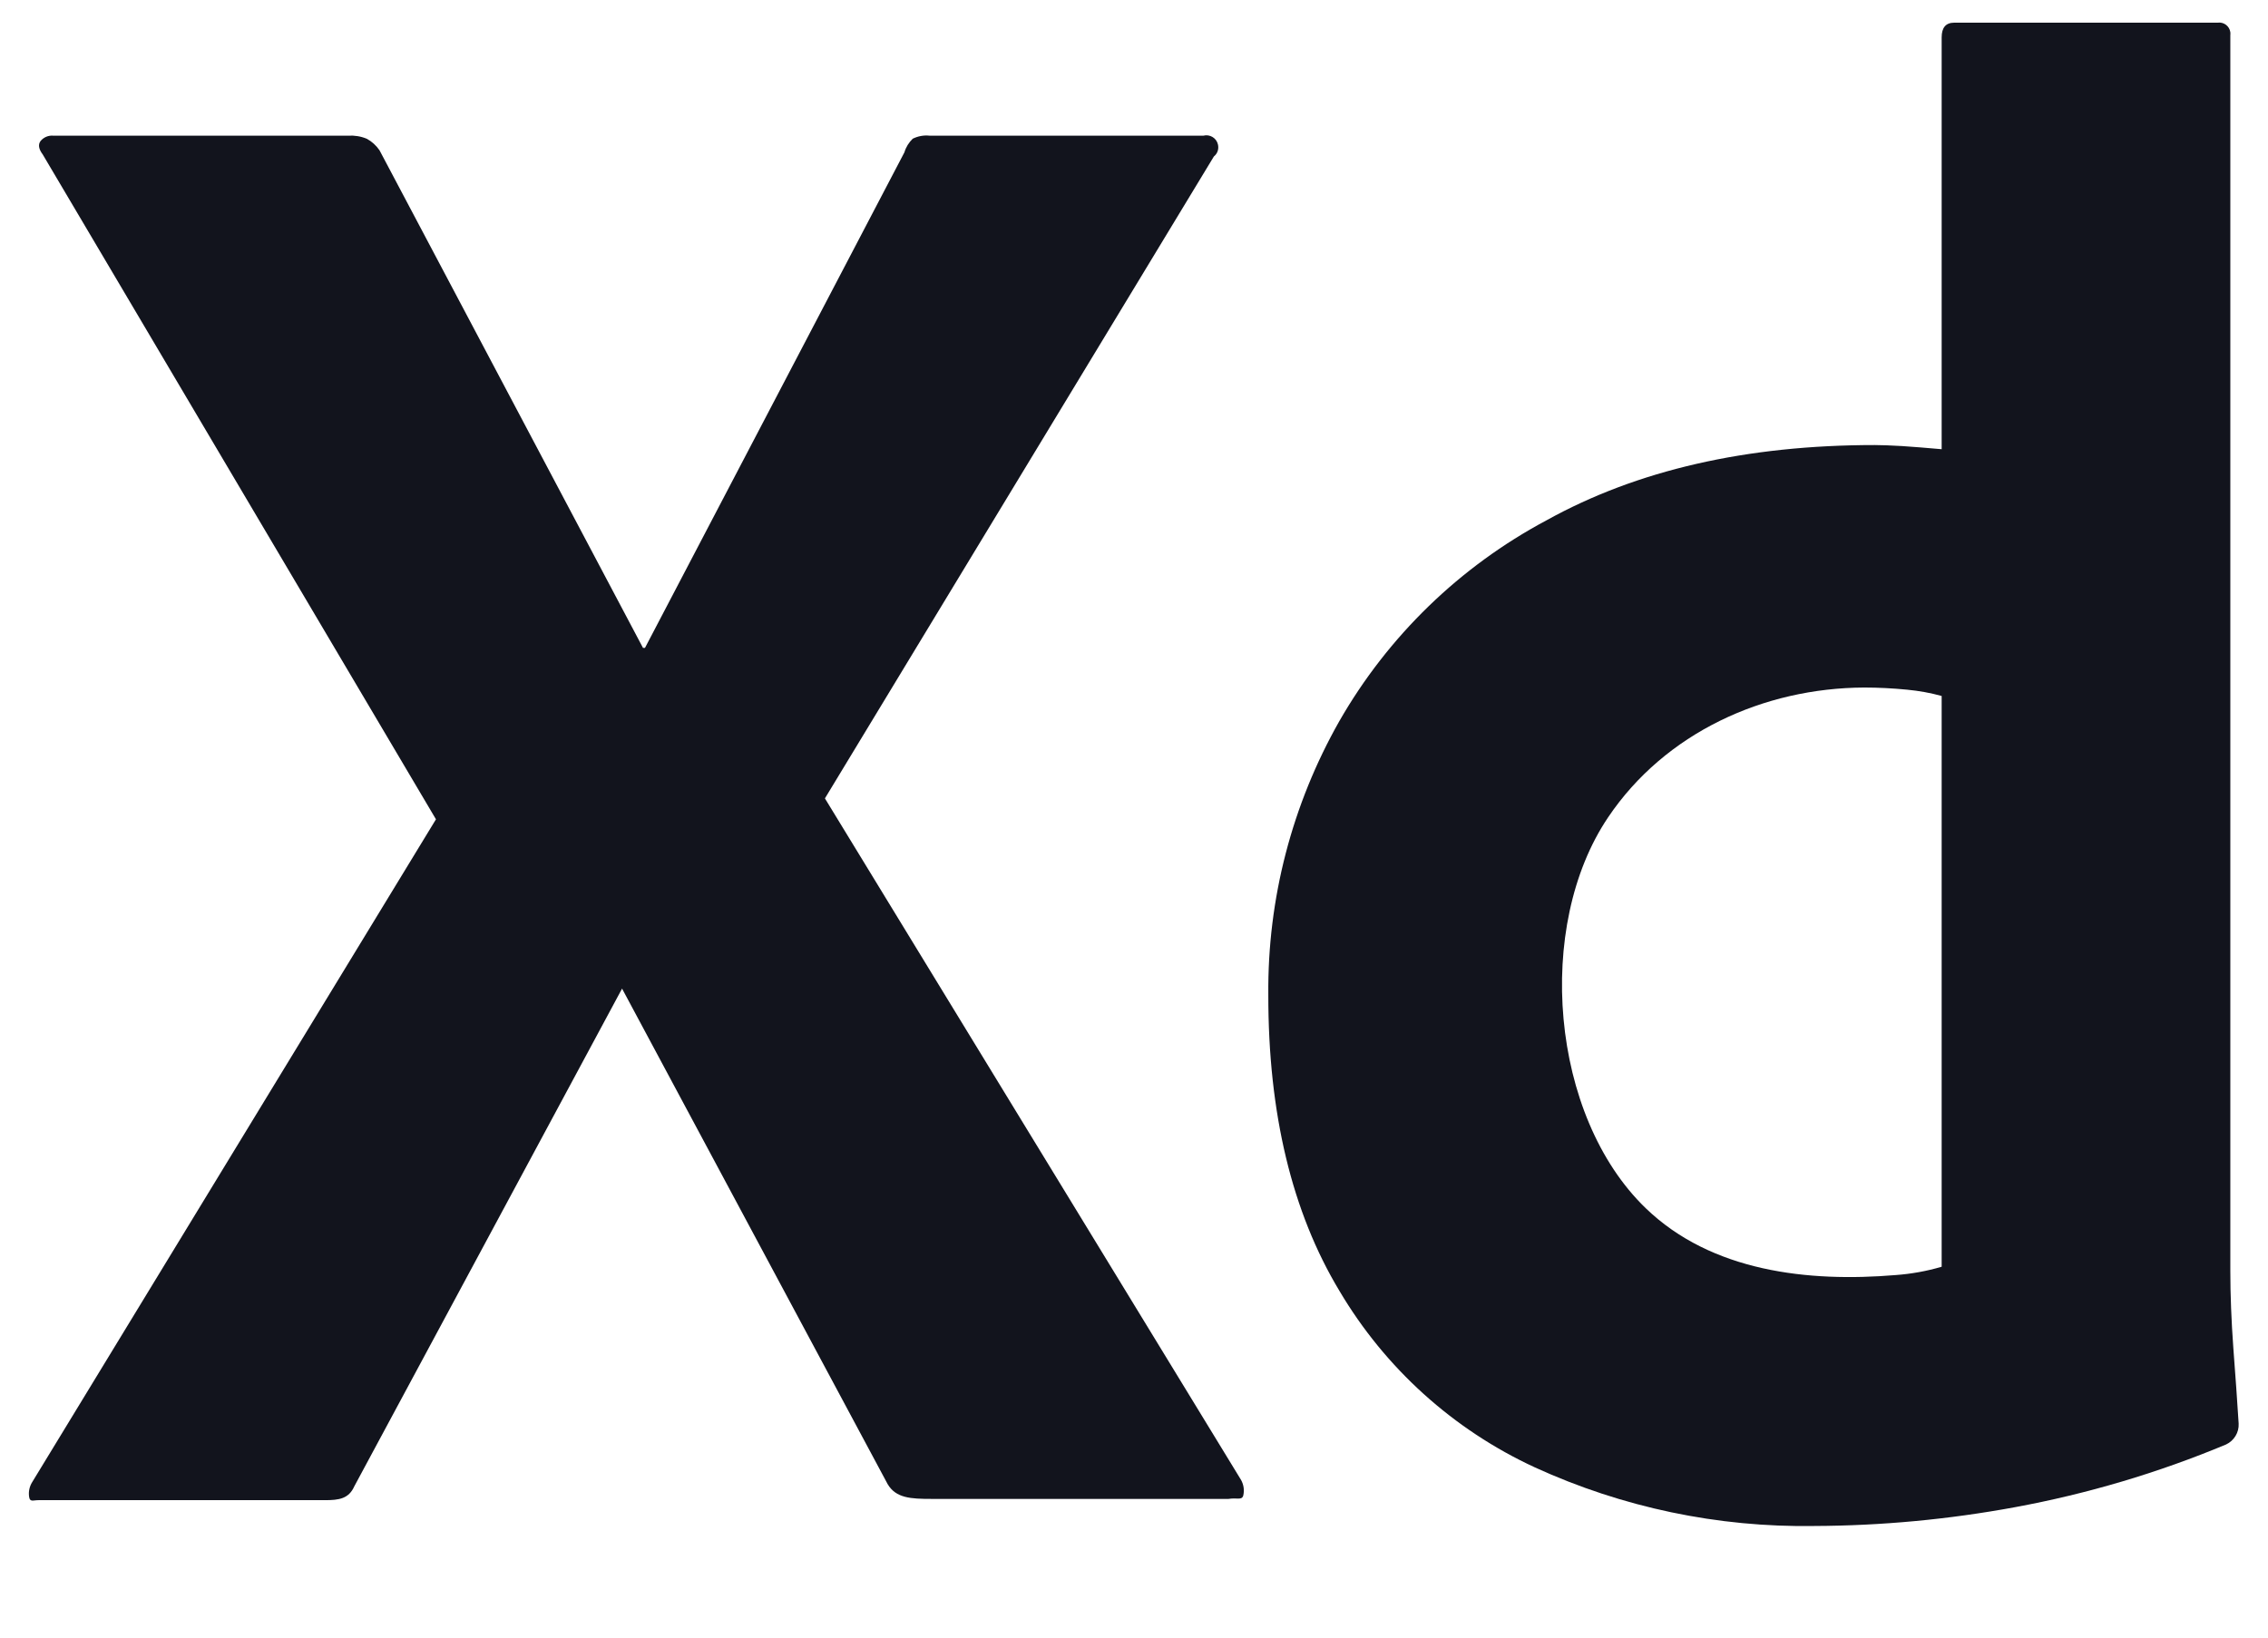
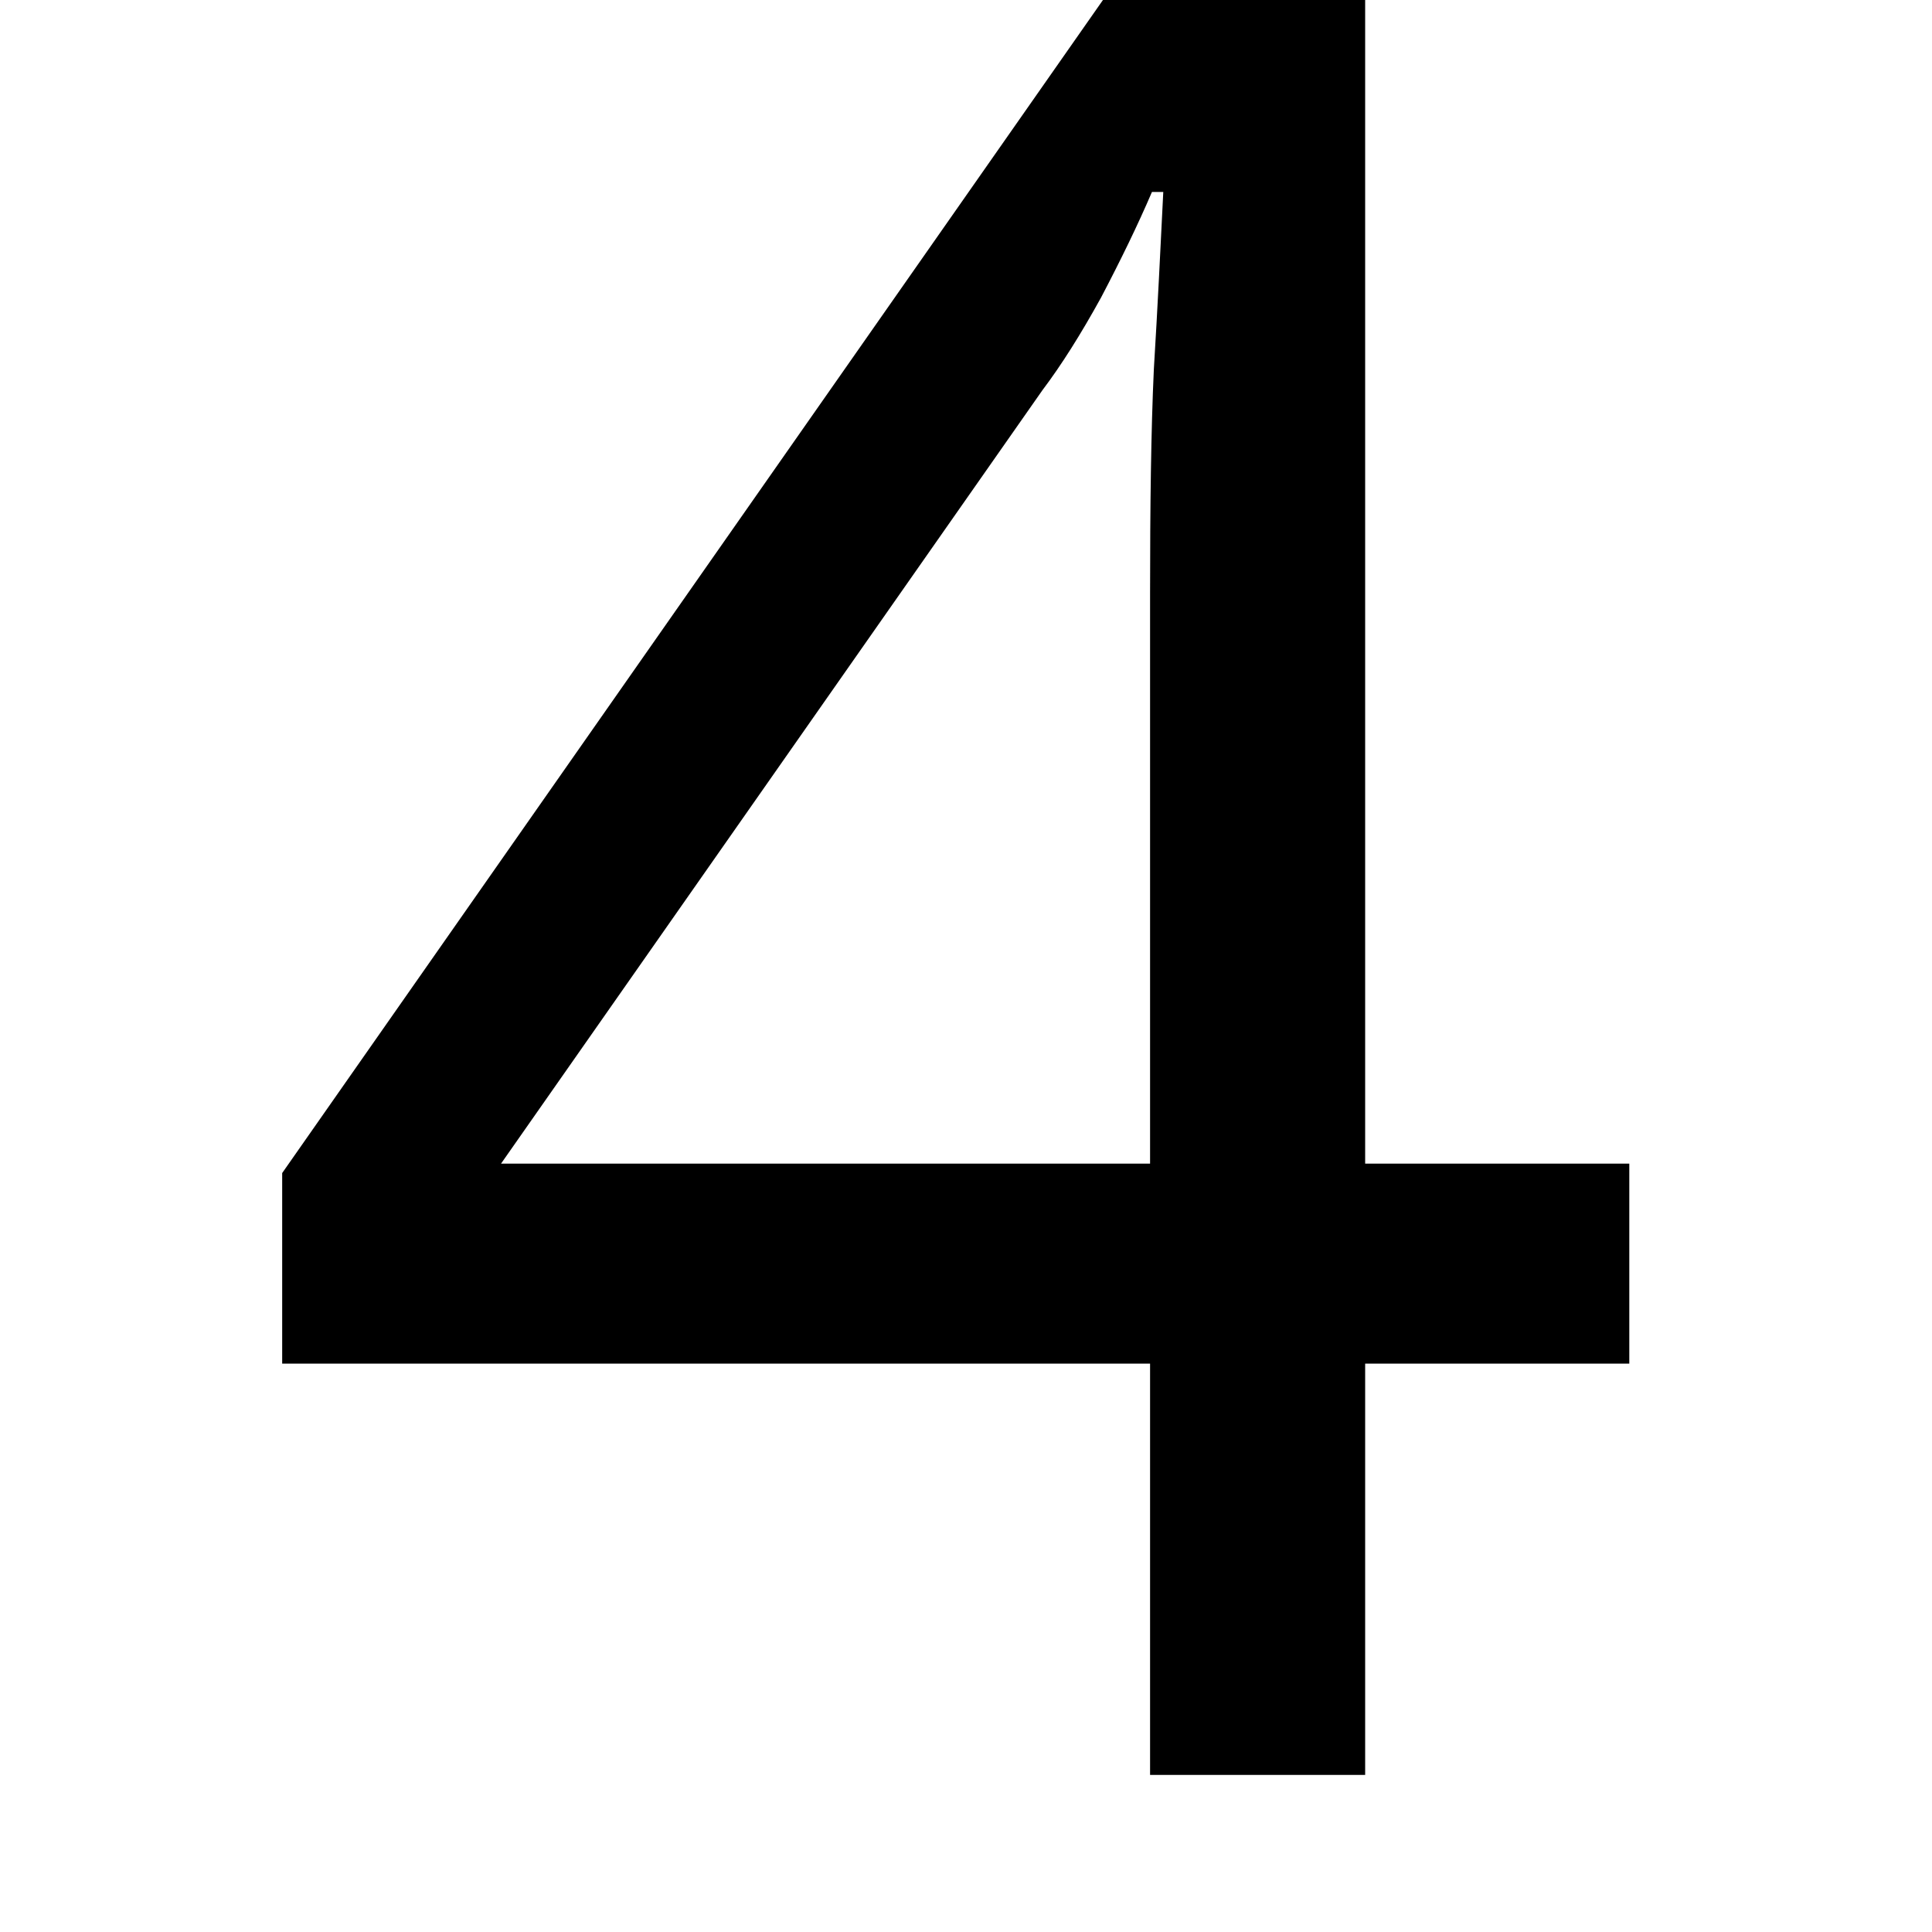
- <svg xmlns="http://www.w3.org/2000/svg" width="18" height="13" viewBox="0 0 18 13" fill="none">
-   <path d="M4.937 7.848L2.812 11.799C2.768 11.898 2.69 11.909 2.58 11.909H0.306C0.262 11.909 0.237 11.926 0.231 11.882C0.225 11.841 0.234 11.8 0.256 11.765L3.46 6.504L0.339 1.226C0.306 1.182 0.301 1.146 0.323 1.118C0.348 1.089 0.384 1.074 0.422 1.077H2.763C2.814 1.074 2.865 1.082 2.912 1.102C2.952 1.124 2.986 1.155 3.012 1.193L5.103 5.143H5.119L7.178 1.209C7.19 1.168 7.213 1.131 7.244 1.101C7.285 1.081 7.331 1.072 7.377 1.077H9.551C9.602 1.064 9.654 1.095 9.666 1.146C9.675 1.182 9.663 1.219 9.634 1.242L6.547 6.338L9.85 11.749C9.871 11.787 9.877 11.831 9.867 11.873C9.855 11.912 9.817 11.888 9.75 11.899H7.394C7.228 11.899 7.111 11.893 7.045 11.782L4.937 7.848Z" fill="#12141D" />
-   <path d="M14.398 12.114C13.634 12.126 12.877 11.967 12.182 11.649C11.534 11.35 10.993 10.861 10.63 10.247C10.254 9.622 10.065 8.839 10.066 7.898C10.059 7.136 10.254 6.387 10.63 5.724C11.017 5.049 11.587 4.497 12.273 4.131C12.992 3.732 13.861 3.533 14.879 3.533C14.934 3.533 15.006 3.536 15.095 3.541C15.183 3.547 15.288 3.555 15.41 3.566V0.297C15.41 0.219 15.443 0.18 15.51 0.18H17.601C17.649 0.173 17.694 0.207 17.701 0.255C17.702 0.263 17.702 0.272 17.701 0.28V10.089C17.701 10.277 17.709 10.482 17.725 10.703C17.742 10.925 17.756 11.124 17.767 11.301C17.771 11.371 17.731 11.437 17.667 11.467C17.128 11.692 16.566 11.859 15.991 11.965C15.465 12.062 14.932 12.112 14.398 12.114ZM15.41 10.056V5.525C15.32 5.5 15.229 5.484 15.136 5.475C15.023 5.464 14.909 5.458 14.796 5.458C13.997 5.461 13.215 5.817 12.763 6.488C12.18 7.352 12.303 8.859 13.061 9.591C13.584 10.096 14.352 10.18 15.045 10.122C15.169 10.113 15.291 10.091 15.41 10.056Z" fill="#12141D" />
+ <svg xmlns="http://www.w3.org/2000/svg" version="1.1" id="Layer_1" x="0px" y="0px" viewBox="0 0 16 16" style="enable-background:new 0 0 16 16;" xml:space="preserve">
+   <style type="text/css">
+ 	.st0{display:none;fill:#12141D;}
+ 	.st1{fill:none;}
+ 	.st2{font-family:'Cakra-Normal';}
+ 	.st3{font-size:21px;}
+ </style>
+   <path class="st0" d="M12.2,5.5C13,5,13.6,4,13.6,3c0-1.7-1.3-3-3-3H5.4c-1.7,0-3,1.3-3,3c0,1,0.5,2,1.4,2.5C3,6,2.4,7,2.4,8  c0,1,0.5,2,1.4,2.5C3,11,2.4,12,2.4,13c0,1.7,1.4,3,3,3c1.7,0,3-1.4,3-3v-2.8c0.5,0.5,1.2,0.8,2,0.8h0.1c1.7,0,3-1.3,3-3  C13.6,7,13,6,12.2,5.5z M8.5,1h2.1c1.1,0,2,0.9,2,2c0,1.1-0.9,2-2,2H8.5V1z M3.4,3c0-1.1,0.9-2,2-2h2.1v4H5.4C4.3,5,3.4,4.1,3.4,3z   M3.4,8c0-1.1,0.9-2,2-2h2.1v4H5.4C4.3,10,3.4,9.1,3.4,8z M7.5,13c0,1.1-0.9,2-2.1,2c-1.1,0-2-0.9-2-2s0.9-2,2-2h2.1V13z M10.6,10  L10.6,10c-1.2,0-2.1-0.9-2.1-2c0-1.1,0.9-2,2-2h0.1c1.1,0,2,0.9,2,2C12.6,9.1,11.7,10,10.6,10z M-195-233.9c0,0-0.1,0-0.1,0  c-0.4-0.1-0.6-0.4-0.6-0.8c0-0.1,1.1-6.3-0.1-13.6c-0.1-0.4,0.2-0.8,0.6-0.8c0.4-0.1,0.8,0.2,0.8,0.6c1.3,7.6,0.2,13.9,0.1,14.1  C-194.3-234.1-194.6-233.9-195-233.9z M-194.9-234.7c-5.5-0.8-11.9,6.1-7.9,9.1C-198.8-222.5-192.9-230.8-194.9-234.7z   M-200.9-224.2c-0.8,0-1.6-0.3-2.3-0.8c-1.5-1.1-1.9-2.9-1.1-4.8c1.3-3.1,5.6-6.1,9.6-5.6c0.2,0,0.4,0.2,0.5,0.4  c1.4,2.7-0.5,7.1-3.1,9.3C-198.5-224.7-199.8-224.2-200.9-224.2z M-195.8-234c-3.1,0-6.3,2.4-7.3,4.8c-0.5,1.3-0.3,2.4,0.7,3.1  c1.5,1.2,3.2,0.1,4.1-0.7c2-1.7,3.6-5.1,2.9-7.2C-195.5-234-195.6-234-195.8-234z M-191.2-218.3c-0.1,0-0.3,0-0.4-0.1  c-0.3-0.2-0.4-0.7-0.2-1c0.1-0.2,3.5-5.6,9.6-10.3c0.3-0.2,0.8-0.2,1,0.1c0.2,0.3,0.2,0.8-0.1,1c-5.9,4.5-9.3,9.9-9.3,10  C-190.7-218.4-190.9-218.3-191.2-218.3z M-191.4-207.3c-5-0.5-3.8-10.6,0.3-12.1C-186.5-216.3-186.4-206.9-191.4-207.3   M-191.5-206.6c-2.1-0.2-3.5-1.8-3.9-4.5c-0.4-3.4,1.1-7.9,4-9c0.2-0.1,0.5,0,0.6,0.1c3.3,2.2,4.4,7.4,3.3,10.6  c-0.7,1.8-2,2.8-3.7,2.8 M-191.3-208c1.2,0.1,2.1-0.5,2.6-1.9c0.9-2.5,0-6.7-2.4-8.7c-2,1-3.1,4.6-2.7,7.3  C-193.8-210.2-193.2-208.2-191.3-208 M-157.6-279c-0.3,0-0.6-0.2-0.7-0.5c-0.1-0.4,0.1-0.8,0.5-0.9c14.8-5,21.5-18.6,21.6-18.7  c0.2-0.4,0.6-0.5,1-0.3c0.4,0.2,0.5,0.6,0.3,1c-0.1,0.1-1.8,3.6-5.4,7.8c-3.3,3.8-9,9-17,11.7C-157.4-279-157.5-279-157.6-279z   M-131.9-295c-0.2,0.2-3.4,3.6-6.4,3.6c-0.7,0-1.5-0.2-2.2-0.7c-3.2-2.4-1.3-7.6-1.3-7.8c0.1-0.4,0.5-0.6,0.9-0.4  c0.4,0.1,0.6,0.5,0.4,0.9l0,0c0,0-1.6,4.4,0.8,6.1c2.4,1.8,6.6-2.6,6.7-2.7c0.3-0.3,0.7-0.3,1,0 M-192.3-277.8c-0.1,0-0.1,0-0.2,0  c-8.4-1.8-14.6-6-18.3-9.3c-4-3.5-6-6.5-6.1-6.7c-0.2-0.3-0.1-0.8,0.2-1c0.3-0.2,0.8-0.1,1,0.2c0.1,0.1,8,11.9,23.5,15.3  c0.4,0.1,0.6,0.5,0.5,0.9C-191.7-278-192-277.8-192.3-277.8z M-219.1-291.2c0,0,4.4,4,6.9,1.9c1.3-1.1,0.4-5,0-6.3  c-0.1-0.4,0.1-0.8,0.5-0.9c0.4-0.1,0.8,0.1,0.9,0.5c0.2,0.6,1.9,5.8-0.4,7.8c-0.8,0.7-1.8,1-2.7,1c-3,0-5.9-2.8-6.1-2.9   M-182.3-277.2c0,0,3.4,0.1,5.2-0.5c0.1-1.9-0.3-4.9-0.3-4.9l4.9-0.4c0,0,0.5,3.8,0.5,5c2.6,0.5,5.3,0.3,5.3,0.3s0.7,8-8.1,8.2  C-177.1-269.5-183.1-273-182.3-277.2z M-174.8-268.8c-1.7,0-4.9-1.5-6.7-3.8c-1.3-1.5-1.8-3.2-1.4-4.8c0.1-0.3,0.4-0.6,0.7-0.6  c0,0,2.7,0.1,4.5-0.4c0-1.8-0.3-4.3-0.3-4.3c0-0.2,0-0.4,0.2-0.5c0.1-0.2,0.3-0.2,0.5-0.3l4.9-0.4c0.4,0,0.7,0.2,0.8,0.6  c0,0.1,0.4,3,0.5,4.5c2.3,0.3,4.5,0.2,4.6,0.2c0.4,0,0.7,0.3,0.8,0.7c0,0.1,0.3,3.7-2.1,6.3C-169.5-269.8-171.8-268.9-174.8-268.8  C-174.8-268.8-174.8-268.8-174.8-268.8z M-181.6-276.5c0,1,0.4,2,1.2,3c1.7,2,4.4,3.2,5.6,3.2c0,0,0,0,0,0c2.5-0.1,4.5-0.8,5.7-2.2  c1.4-1.5,1.7-3.5,1.7-4.6c-1,0-2.9,0-4.7-0.3c-0.3-0.1-0.6-0.3-0.6-0.7c0-0.9-0.3-3.2-0.4-4.3l-3.5,0.3c0.1,1,0.3,2.9,0.2,4.3  c0,0.3-0.2,0.6-0.5,0.7C-178.3-276.5-180.5-276.5-181.6-276.5z M-168-277.7c1.3,8.7-13.1,8.2-13.1,0.5c-1.4,0-7.4-0.2-11.1-1.3  c-0.8,3.5-1.8,6.7-2.4,9c2.1,0.9,6.1,1.3,9.4,1.4c1.1,3.4-3.8,12.2-4.3,13c0,0,13.3,7.8,31.1,5c0,0-3-18.5-2.7-18.8  c2.9-0.7,5.8-1.4,7.8-2.6c-0.9-3.6-3.2-6.9-4.1-8.2C-161.8-278.1-164.9-277.8-168-277.7z M-166.4-248.8c-5.9,0-11-1-14.6-2.1  c-5.6-1.6-8.9-3.5-9.1-3.6c-0.2-0.1-0.3-0.3-0.3-0.4c0-0.2,0-0.4,0.1-0.5c1.1-1.8,4.8-8.8,4.4-11.9c-2.3-0.1-6.7-0.4-9.1-1.4  c-0.3-0.1-0.5-0.5-0.4-0.8c0.2-0.7,0.4-1.4,0.6-2.3c0.6-2,1.2-4.3,1.8-6.7c0-0.2,0.2-0.4,0.3-0.5c0.2-0.1,0.4-0.1,0.6-0.1  c3.8,1.1,9.8,1.3,11,1.3c0.4,0,0.7,0.3,0.7,0.7c0,2.5,1.8,3.8,2.9,4.4c2.3,1.2,5.3,1.1,7.2-0.3c1.4-1,1.9-2.5,1.7-4.5  c0-0.2,0-0.4,0.2-0.6c0.1-0.2,0.3-0.3,0.5-0.3c3-0.1,6-0.4,10.2-2c0.3-0.1,0.6,0,0.8,0.3c2.1,3,3.6,5.9,4.2,8.4  c0.1,0.3-0.1,0.6-0.3,0.8c-1.9,1.2-4.6,1.9-7.4,2.6c0.1,1.1,0.6,4.9,2.6,17.5c0.1,0.7,0.2,1.3-0.5,1.4  C-161.2-249-163.9-248.8-166.4-248.8z M-188.7-255.4c2.8,1.4,14.5,6.8,29.3,4.6c-0.3-1.6-1-6-1.6-10c-1.2-8.2-1.2-8.3-0.8-8.6  c0.1-0.1,0.2-0.2,0.3-0.2l0.5-0.1c2.5-0.6,4.9-1.2,6.6-2.2c-0.4-1.6-1.4-4-3.5-6.9c-3.8,1.4-6.6,1.7-9.4,1.8  c0.1,2.1-0.7,3.9-2.3,5.1c-2.3,1.7-5.9,1.8-8.7,0.4c-2.1-1.1-3.4-2.8-3.6-4.9c-1.9-0.1-6.5-0.3-9.9-1.1c-0.5,2.2-1.1,4.2-1.6,6.1  c-0.2,0.6-0.3,1.1-0.5,1.6c1.8,0.6,4.9,1,8.6,1.1c0.3,0,0.6,0.2,0.7,0.5C-183.6-265-187.4-257.6-188.7-255.4z M-160.1-259.7  c-0.4-2.5-0.8-5.1-1-6.8c-10.1,2.7-19.1,1.7-24.2,0.6c-0.2,1.6-0.9,3.6-1.7,5.5C-182.7-259-172.2-256.4-160.1-259.7z M-172.1-257.4  c-7,0-12.5-1.5-15.1-2.4c-0.2-0.1-0.3-0.2-0.4-0.4c-0.1-0.2-0.1-0.4,0-0.6c0.9-2.1,1.5-3.9,1.7-5.3c0-0.2,0.1-0.4,0.3-0.5  c0.2-0.1,0.4-0.2,0.6-0.1c5.5,1.2,14.1,2,23.8-0.6c0.2-0.1,0.4,0,0.6,0.1c0.2,0.1,0.3,0.3,0.3,0.5c0.2,1.5,0.5,3.8,1,6.8  c0.1,0.4-0.2,0.7-0.5,0.8C-164.2-257.9-168.4-257.4-172.1-257.4z M-186-260.9c4.3,1.3,14,3.5,25.1,0.7c-0.3-2.2-0.6-4-0.8-5.4  c-9.3,2.3-17.5,1.7-23,0.6C-184.9-263.9-185.4-262.5-186-260.9z M-186.9-254.1c-3.2-1.4-9.6-4.9-11.9,0c-1.3,2.7-0.4,14.1-0.4,14.1  s7.4,1.7,10.6,0.7c0.1-2.7-0.1-4.6,0.1-6.3c0,0,7.4,1.3,8.3,0.9c0.8,5.4-10.1,17.6-10.1,17.6s3.3,5.4,6.3,7.3  c12.8-8.5,20.7-19.4,19.9-29.8C-177.5-249.4-182.3-252.2-186.9-254.1z M-184-219c-0.1,0-0.3,0-0.4-0.1c-3.1-2-6.4-7.3-6.5-7.6  c-0.2-0.3-0.1-0.6,0.1-0.9c2.8-3.2,9.7-11.9,9.9-16.4c-1.6,0-4.7-0.5-6.9-0.8c0,0.6,0,1.3,0,2c0,1,0,2.2,0,3.5  c0,0.3-0.2,0.6-0.5,0.7c-3.4,1-10.7-0.7-11-0.7c-0.3-0.1-0.5-0.3-0.6-0.6c-0.1-1.2-0.9-11.7,0.5-14.4c2.4-5,8.2-2.4,11.6-0.8  c0.4,0.2,0.8,0.4,1.2,0.5l0,0c0.5,0.2,0.9,0.4,1.4,0.6c4.1,1.8,9.2,4,21,3.8c0.4,0,0.7,0.3,0.7,0.7c0.5,5.2-1.2,10.7-4.9,16.1  c-3.5,5.1-8.8,10.1-15.3,14.4C-183.7-219.1-183.8-219-184-219z M-189.4-227c0.8,1.2,3.2,4.7,5.4,6.4c12.7-8.5,19.6-18.8,19.2-28.3  c-11.7,0.1-16.8-2.2-20.9-4c-0.5-0.2-1-0.4-1.4-0.6c-0.4-0.2-0.8-0.3-1.2-0.5c-4.2-1.9-8.1-3.3-9.8,0.1c-0.9,1.9-0.6,9.7-0.4,13.2  c1.6,0.3,6.5,1.3,9.2,0.8c0-1.1,0-2,0-2.9c0-1.1,0-2,0.1-2.9c0-0.2,0.1-0.4,0.3-0.5c0.2-0.1,0.4-0.2,0.6-0.1  c3.3,0.6,7.3,1.1,7.9,0.9c0.2-0.1,0.4-0.1,0.6,0c0.2,0.1,0.3,0.3,0.4,0.5C-178.8-239.6-187.5-229.2-189.4-227z M-180.5-245.4  C-180.5-245.4-180.5-245.4-180.5-245.4C-180.5-245.4-180.5-245.4-180.5-245.4z M-149.3-309.4c2,15.1-8.4,26.7-22.9,28.6  c-14.5,1.9-27.6-6.5-29.7-21.6c-2-15.1,8.2-28.3,22.7-30.3C-164.7-334.5-151.3-324.4-149.3-309.4z M-176.3-279.7  c-5.8,0-11.3-1.7-15.8-4.8c-5.7-4-9.5-10.3-10.4-17.7c-1-7.4,0.9-14.8,5.3-20.6c4.4-5.8,10.8-9.5,18-10.5c7.2-1,14.4,0.9,20.2,5.4  c5.8,4.5,9.5,11,10.5,18.5h0c1,7.4-0.9,14.4-5.4,19.8c-4.3,5.2-10.8,8.7-18.1,9.6C-173.6-279.8-175-279.7-176.3-279.7z   M-175.6-332.1c-1.2,0-2.3,0.1-3.5,0.2c-6.9,0.9-12.9,4.4-17.1,9.9c-4.2,5.5-6,12.5-5,19.5c0.9,7,4.4,12.9,9.8,16.7  c5.3,3.7,12,5.2,19,4.3c14.8-2,24.2-13.7,22.3-27.8v0c-0.9-7.1-4.5-13.3-10-17.5C-164.5-330.3-170-332.1-175.6-332.1z M-144-318.9  c4-0.5,2.9-10.2-2.6-12.8c2.6-8.5-3.2-16.7-9-16.6c-6.1,0.1-2.4,7.3-2.4,7.3s-11-20-27-16.2c-6.1,1.4-6,5.4-4.4,9  c-8-3.2-16.6-4.9-21.6-1.1c-3.5,2.6,0.3,6.8,4.5,10.1c-5.3,1.6-9.5,4-9.8,8c-0.3,3.8,3.7,5.5,8.3,6.4c-8.3,5-6.4,14.8-1.9,14.2  c-4.2,2.1,0.1,10.4,7.3,9.4c0,0,0.3,0,0.7-0.1c-0.1-0.3-0.1-0.6-0.1-0.9c-2-15.1,8.2-28.3,22.7-30.3s27.9,8.2,29.9,23.2  c0,0.3,0.1,0.6,0.1,0.9c0.1,0,0.2,0,0.2,0C-140.2-309.3-139.4-318-144-318.9z M-203.8-300.5c-4.1,0-7.2-2.8-8.2-5.7  c-0.5-1.5-0.3-2.9,0.4-3.9c-1.1-0.4-2-1.4-2.5-2.9c-1.2-3.4,0-8.2,4.2-11.5c-3-0.7-7.6-2.4-7.2-6.8c0.3-3.5,3.3-6.3,9-8.2  c-3.4-2.8-5.1-5.3-5.1-7.4c0-1.2,0.6-2.2,1.6-3c5.3-4,13.9-2.2,20.8,0.4c-0.6-1.9-0.5-3.5,0.1-4.9c0.8-1.7,2.6-2.9,5.3-3.5  c6.8-1.6,13.8,0.8,20.2,6.9c2.1,2,3.9,4.2,5.2,5.9c0-0.8,0.1-1.6,0.5-2.2c0.7-1.1,1.9-1.7,3.7-1.7c0,0,0.1,0,0.1,0  c2.7,0,5.3,1.5,7.3,4.2c2.7,3.6,3.6,8.3,2.4,12.7c3.5,2,5.3,6.9,4.8,10.4c-0.2,1.2-0.6,2.2-1.3,2.8c1.2,0.8,1.9,2.3,1.8,4  c-0.2,3.1-2.9,6.7-8.5,7.2l-0.2,0c-0.4,0-0.7-0.3-0.8-0.6c0-0.3-0.1-0.6-0.1-0.9c-0.9-7.1-4.5-13.3-10-17.5  c-5.4-4.2-12.2-6-19.1-5.1c-6.9,0.9-12.9,4.4-17.1,9.9c-4.2,5.5-6,12.5-5,19.5c0,0.3,0.1,0.6,0.1,0.9c0.1,0.4-0.2,0.8-0.6,0.8  l-0.7,0.1C-202.8-300.5-203.3-300.5-203.8-300.5z M-209.8-311.4c0.3,0,0.6,0.2,0.7,0.5c0.1,0.3-0.1,0.7-0.4,0.9  c-1.6,0.8-1.3,2.6-1.1,3.4c0.7,2.3,3.7,5.3,8,4.7l0,0c0-0.1,0-0.2,0-0.2c-1-7.4,0.9-14.8,5.3-20.6c4.4-5.8,10.8-9.5,18-10.5  c7.2-1,14.4,0.9,20.2,5.4c5.8,4.5,9.5,11,10.5,18.5c0,0.1,0,0.2,0,0.2c4.4-0.6,6.5-3.4,6.6-5.8c0.1-1.7-0.8-2.9-2.2-3.2  c-0.3-0.1-0.6-0.4-0.6-0.7c0-0.4,0.3-0.6,0.6-0.7c1.2-0.2,1.6-1.5,1.7-2.3c0.5-3.1-1.2-7.6-4.5-9.1c-0.3-0.2-0.5-0.5-0.4-0.9  c1.3-4.2,0.5-8.7-2-12c-1.7-2.3-4-3.7-6.3-3.6c-1.2,0-2.1,0.4-2.5,1c-0.9,1.5,0.2,4.3,0.7,5.3c0.2,0.3,0,0.8-0.3,1  c-0.3,0.2-0.8,0.1-1-0.3c0,0-2.8-5-7.4-9.4c-6.1-5.8-12.5-8-18.8-6.5c-2.3,0.5-3.7,1.4-4.4,2.7c-0.6,1.3-0.5,3.1,0.5,5.2  c0.1,0.3,0.1,0.6-0.1,0.8c-0.2,0.2-0.5,0.3-0.8,0.2c-6.7-2.7-15.7-5.1-20.9-1.2c-0.7,0.6-1.1,1.2-1.1,1.9c0,1.2,1,3.4,5.6,7.1  c0.2,0.2,0.3,0.4,0.3,0.7c-0.1,0.3-0.2,0.5-0.5,0.6c-5.9,1.8-9,4.2-9.3,7.4c-0.2,2.7,2.2,4.5,7.7,5.6c0.3,0.1,0.5,0.3,0.6,0.6  c0.1,0.3-0.1,0.6-0.3,0.7c-5.3,3.2-5.9,8.2-5,10.7C-212.1-312-211.1-311.2-209.8-311.4C-209.9-311.4-209.9-311.4-209.8-311.4z   M-187.1-298.5c0,2.2-1.8,4-4,4c-2.2,0-4-1.8-4-4c0-2.2,1.8-4,4-4C-188.9-302.6-187.1-300.8-187.1-298.5z M-153.4-302.3  c0,2.2-1.8,4-4,4s-4-1.8-4-4s1.8-4,4-4S-153.4-304.6-153.4-302.3z M-167.1-309.5C-167.1-309.5-167.2-309.5-167.1-309.5  c-0.4,0-0.7-0.3-0.7-0.6c0-0.2,0-0.3,0.1-0.5c0,0,0,0,0,0c1-3.1,2.8-4.1,4.1-4.3c2-0.4,3.9,0.6,5.4,2.7c0,0,0,0,0,0  c0.1,0.1,0.2,0.2,0.2,0.4c0.1,0.3-0.1,0.7-0.4,0.8c-0.2,0.1-0.6,0.1-0.9-0.4c-1.1-1.6-2.5-2.4-3.9-2.1c-1.4,0.2-2.4,1.3-3,3.3  C-166.4-310-166.6-309.5-167.1-309.5z M-177.1-305.8C-177.1-305.8-177.2-305.8-177.1-305.8c-0.4,0-0.6-0.3-0.7-0.6  c0-0.1,0-0.3,0.1-0.4c0.5-1.6,1.5-2.1,2.2-2.3c1.1-0.2,2.1,0.3,2.9,1.4c0.1,0.1,0.1,0.2,0.2,0.3c0.1,0.3-0.1,0.7-0.4,0.8  c-0.1,0-0.6,0.2-0.9-0.3c-0.4-0.6-0.9-0.9-1.5-0.8c-0.5,0.1-0.9,0.5-1.1,1.3C-176.6-305.9-177-305.8-177.1-305.8z M-192.8-305.9  C-192.9-305.9-192.9-305.9-192.8-305.9c-0.4,0-0.7-0.3-0.7-0.6c0-0.2,0-0.3,0.1-0.4c0,0,0,0,0,0c1-3.1,2.8-4.1,4.1-4.3  c2-0.4,3.9,0.6,5.4,2.7c0,0,0,0,0,0c0.1,0.1,0.2,0.2,0.2,0.4c0.1,0.3-0.1,0.7-0.4,0.8c-0.2,0.1-0.6,0.1-0.9-0.4  c-0.8-1.1-2.1-2.4-3.9-2.1c-0.9,0.2-2.2,0.9-3,3.3C-192.2-306.1-192.5-305.9-192.8-305.9z M-182-301.4c1.8-2.3,2.7,1,7,0.6  c4.4-0.4,4.7-3.9,7-1.4c1.9,2.1,1.3,14.7-5.9,15.2C-181.1-286.4-183.7-299.2-182-301.4z M-174.3-286.2c-2.7,0-5.2-1.8-6.9-5  c-2-3.7-2.7-9-1.4-10.7c0,0,0,0,0,0c1.3-1.7,2.5-1.1,3.6-0.5c0.9,0.5,2.1,1,3.9,0.9c1.8-0.2,2.8-0.9,3.6-1.4c1.1-0.7,2.3-1.6,4,0.3  c1.4,1.5,1.6,7-0.1,11.2c-1.3,3.3-3.5,5.1-6.3,5.3C-174-286.2-174.2-286.2-174.3-286.2z M-181.5-300.9c-0.7,0.9-0.5,5.3,1.5,9.1  c1.1,2,3,4.4,6,4.2c2.8-0.2,4.3-2.5,5-4.4c1.6-4,1.2-8.8,0.4-9.7c-0.9-0.9-1-0.8-2.1-0.1c-0.9,0.6-2.2,1.5-4.3,1.7  c-2.2,0.2-3.6-0.5-4.6-1C-180.7-301.6-180.9-301.7-181.5-300.9L-181.5-300.9z M-150.4-309.1c0,0-0.1-3.1,3.6-4.1  c3.8-1.1,6.2,3.8,4.6,7.2c-1.6,3.4-5.9,4.1-7.7,2L-150.4-309.1z M-147-302.2c-1.4,0-2.6-0.5-3.4-1.5c-0.2-0.3-0.2-0.8,0.1-1  c0.3-0.2,0.8-0.2,1,0.1c0.6,0.7,1.6,1.1,2.7,0.9c1.3-0.1,2.9-0.9,3.7-2.7c0.8-1.6,0.5-3.8-0.7-5.2c-0.5-0.6-1.5-1.4-3.1-1  c-3,0.9-3,3.3-3,3.4c0,0.4-0.3,0.7-0.7,0.7c0,0,0,0,0,0c-0.4,0-0.7-0.3-0.7-0.7c0-1.3,0.8-3.9,4.1-4.8c1.7-0.5,3.4,0,4.6,1.4  c1.5,1.8,1.9,4.6,0.9,6.7c-0.9,2-2.8,3.3-4.9,3.6C-146.6-302.2-146.8-302.2-147-302.2z M-201-302.3c0,0-0.8-3-4.5-3.1  c-4,0-5,5.3-2.6,8.1c2.4,2.8,6.8,2.4,7.9-0.1L-201-302.3z M-203.9-294.6c-1.8,0-3.6-0.8-4.8-2.2c-1.6-1.8-1.9-4.6-0.9-6.7  c0.8-1.6,2.2-2.6,4-2.6c0,0,0,0,0,0c3.4,0,4.9,2.4,5.2,3.6c0.1,0.4-0.1,0.8-0.5,0.9c-0.4,0.1-0.8-0.1-0.9-0.5c0-0.1-0.7-2.5-3.8-2.5  c0,0,0,0,0,0c-1.6,0-2.4,1.1-2.7,1.8c-0.8,1.6-0.5,3.8,0.7,5.2c1.3,1.5,3.1,1.9,4.3,1.7c1.1-0.2,2-0.8,2.4-1.6  c0.2-0.4,0.6-0.5,0.9-0.4c0.4,0.2,0.5,0.6,0.4,0.9c-0.6,1.3-1.9,2.2-3.5,2.5C-203.3-294.6-203.6-294.6-203.9-294.6z M-159.9-331.6  c7.7,5.6,6.1,8.8,2.8,8.7c-5.2-0.2-9.3-6.7-9.3-6.7s1.5,7-5.1,6.9c-5.6-0.1-7.3-7.1-7.3-7.1s-0.9,10.6-8.4,9.8c-5.1-0.5-5-7-5-7  s-3.7,12.3-8.9,10.1c-8.1-3.4,9.3-19.3,20.2-20.3C-170.3-338.3-159.9-331.6-159.9-331.6z M-200-315.9c-0.5,0-1-0.1-1.5-0.3  c-0.4-0.2-0.5-0.6-0.4-0.9c0.2-0.4,0.6-0.5,0.9-0.4c0.7,0.3,1.4,0.3,2.1-0.1c2.8-1.3,5.2-7.4,5.9-9.6c0.1-0.3,0.4-0.6,0.8-0.5  c0.4,0.1,0.6,0.4,0.6,0.7c0,0,0,1.7,0.6,3.3c0.7,2,2,3,3.7,3c6.9,0,7.7-8.7,7.7-9.1c0-0.3,0.3-0.6,0.6-0.7c0.3,0,0.7,0.2,0.8,0.5  c0,0.1,2.4,7.2,7.4,6.6c1.2-0.1,2.1-0.6,2.7-1.4c1.3-1.8,0.9-4.6,0.9-4.6c-0.1-0.3,0.1-0.6,0.4-0.8c0.3-0.1,0.7,0,0.9,0.2  c0.1,0.1,6.2,8.2,11.1,5.3c0.3-0.2,0.8-0.1,1,0.2c0.2,0.3,0.1,0.8-0.2,1c-4.5,2.7-9.4-1.6-11.6-4.1c-0.1,1.1-0.4,2.5-1.2,3.6  c-0.9,1.1-2.1,1.8-3.7,2c-4.1,0.5-6.7-2.9-8-5.4c-0.2,0.8-0.5,1.8-1,2.7c-1.6,3.5-4.3,5.3-7.8,5.3c-1.4,0-2.6-0.5-3.6-1.4  c-0.9-0.9-1.5-2.2-1.8-3.4c-1.1,2.7-3.1,6.5-5.6,7.8C-198.8-316.1-199.4-315.9-200-315.9z" />
+   <rect x="1.9" y="0" class="st1" width="12.1" height="16" />
+   <text transform="matrix(1 0 0 1 1.8994 14.6991)" class="st2 st3">4</text>
</svg>
